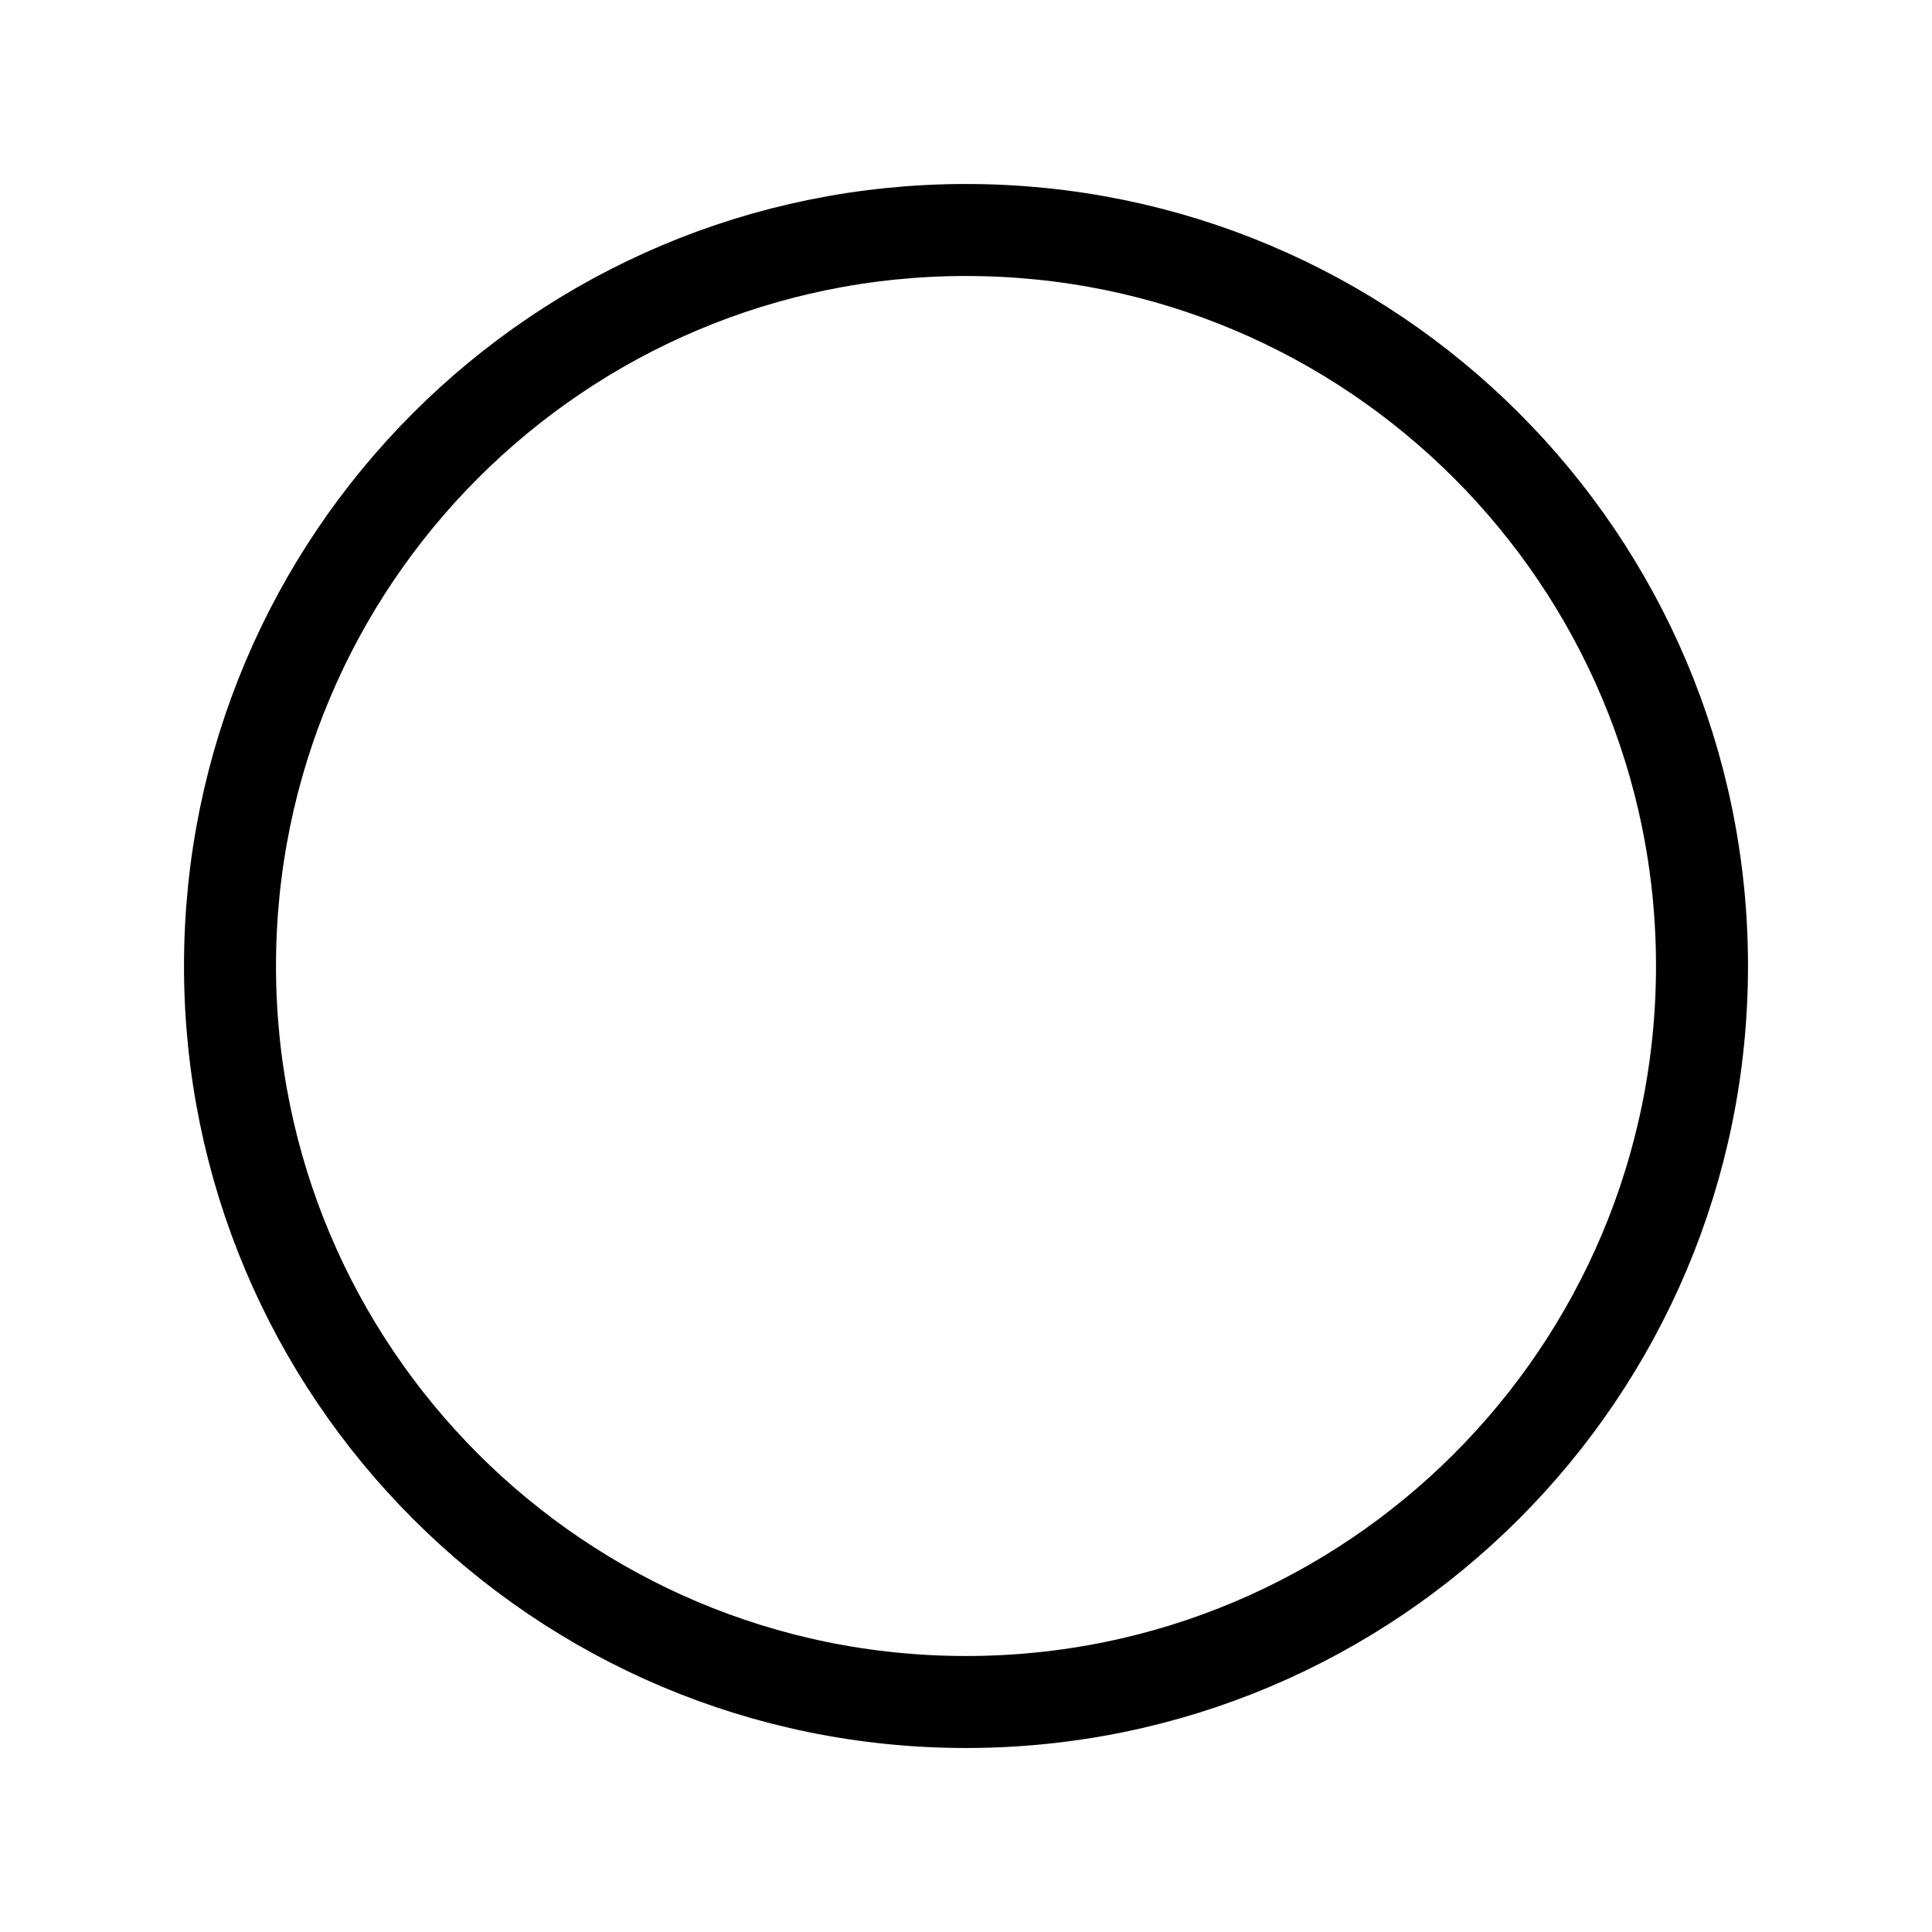
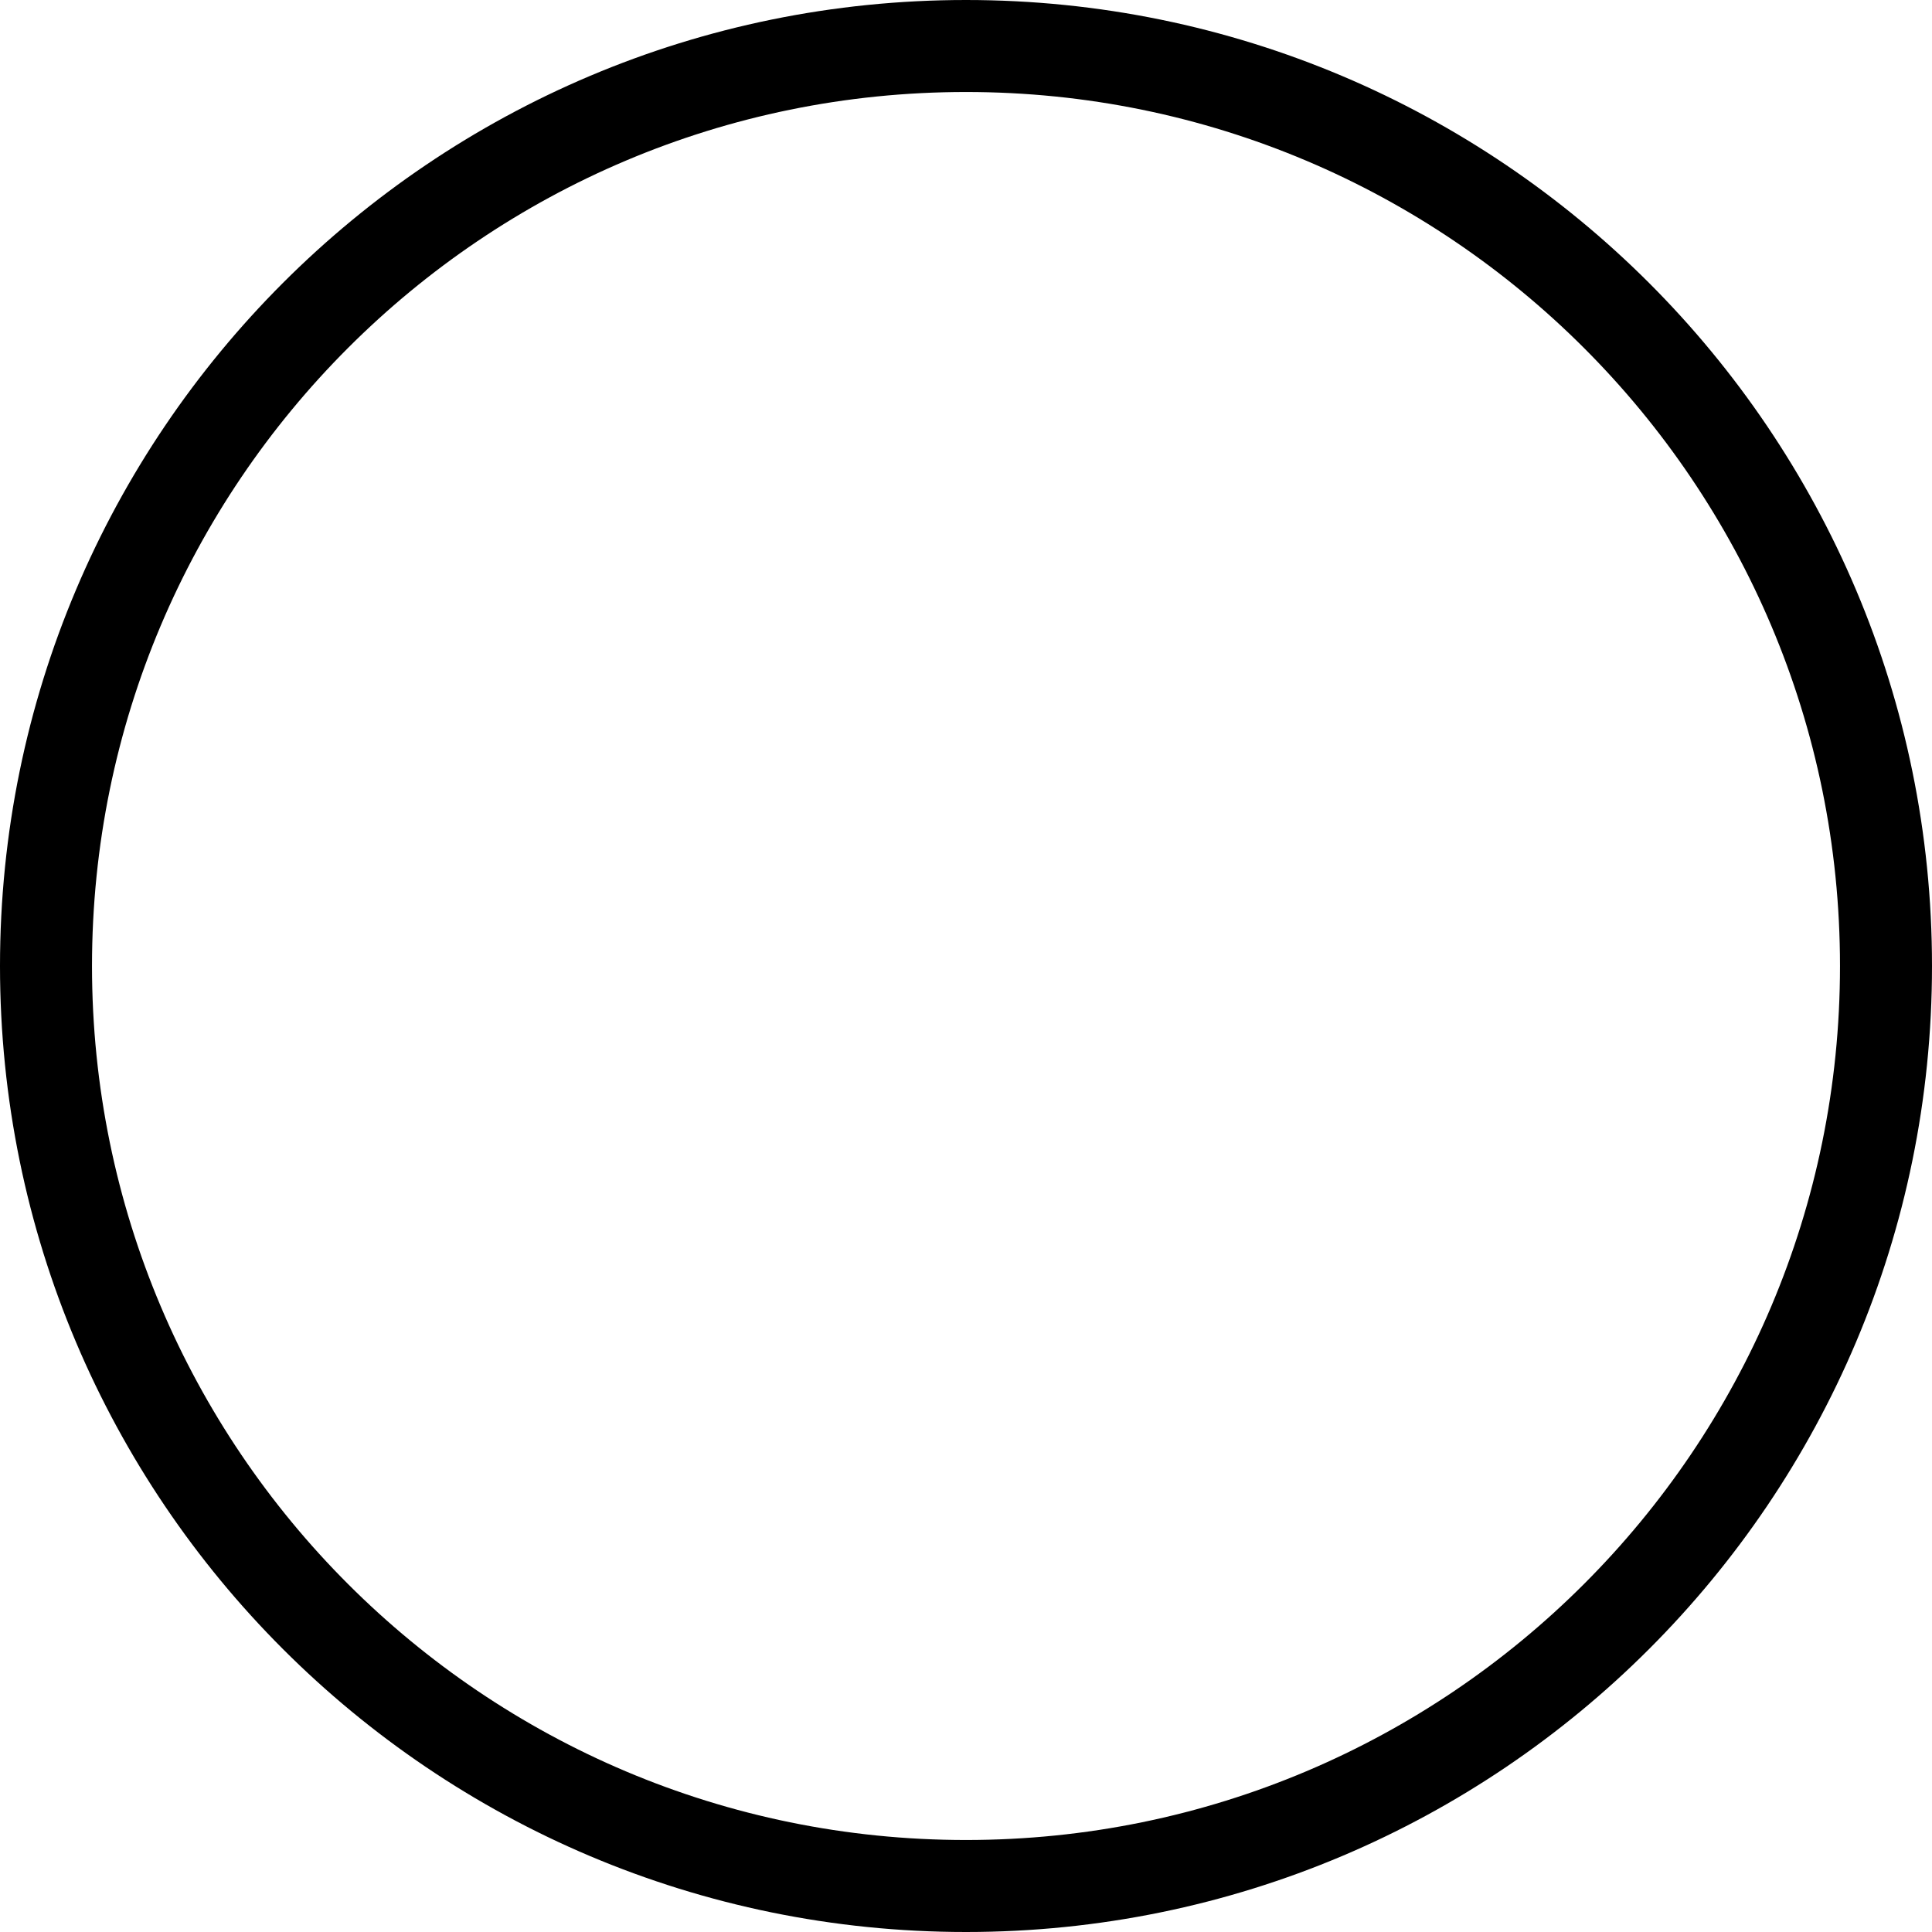
<svg xmlns="http://www.w3.org/2000/svg" width="21px" height="21px" viewBox="0 0 21 21">
-   <circle cx="10.5" cy="10.5" fill="none" r="8" stroke="currentColor" stroke-linecap="round" stroke-linejoin="round" />
+   <circle cx="10.5" cy="10.5" fill="none" r="10" stroke="currentColor" stroke-linecap="round" stroke-linejoin="round" />
</svg>
